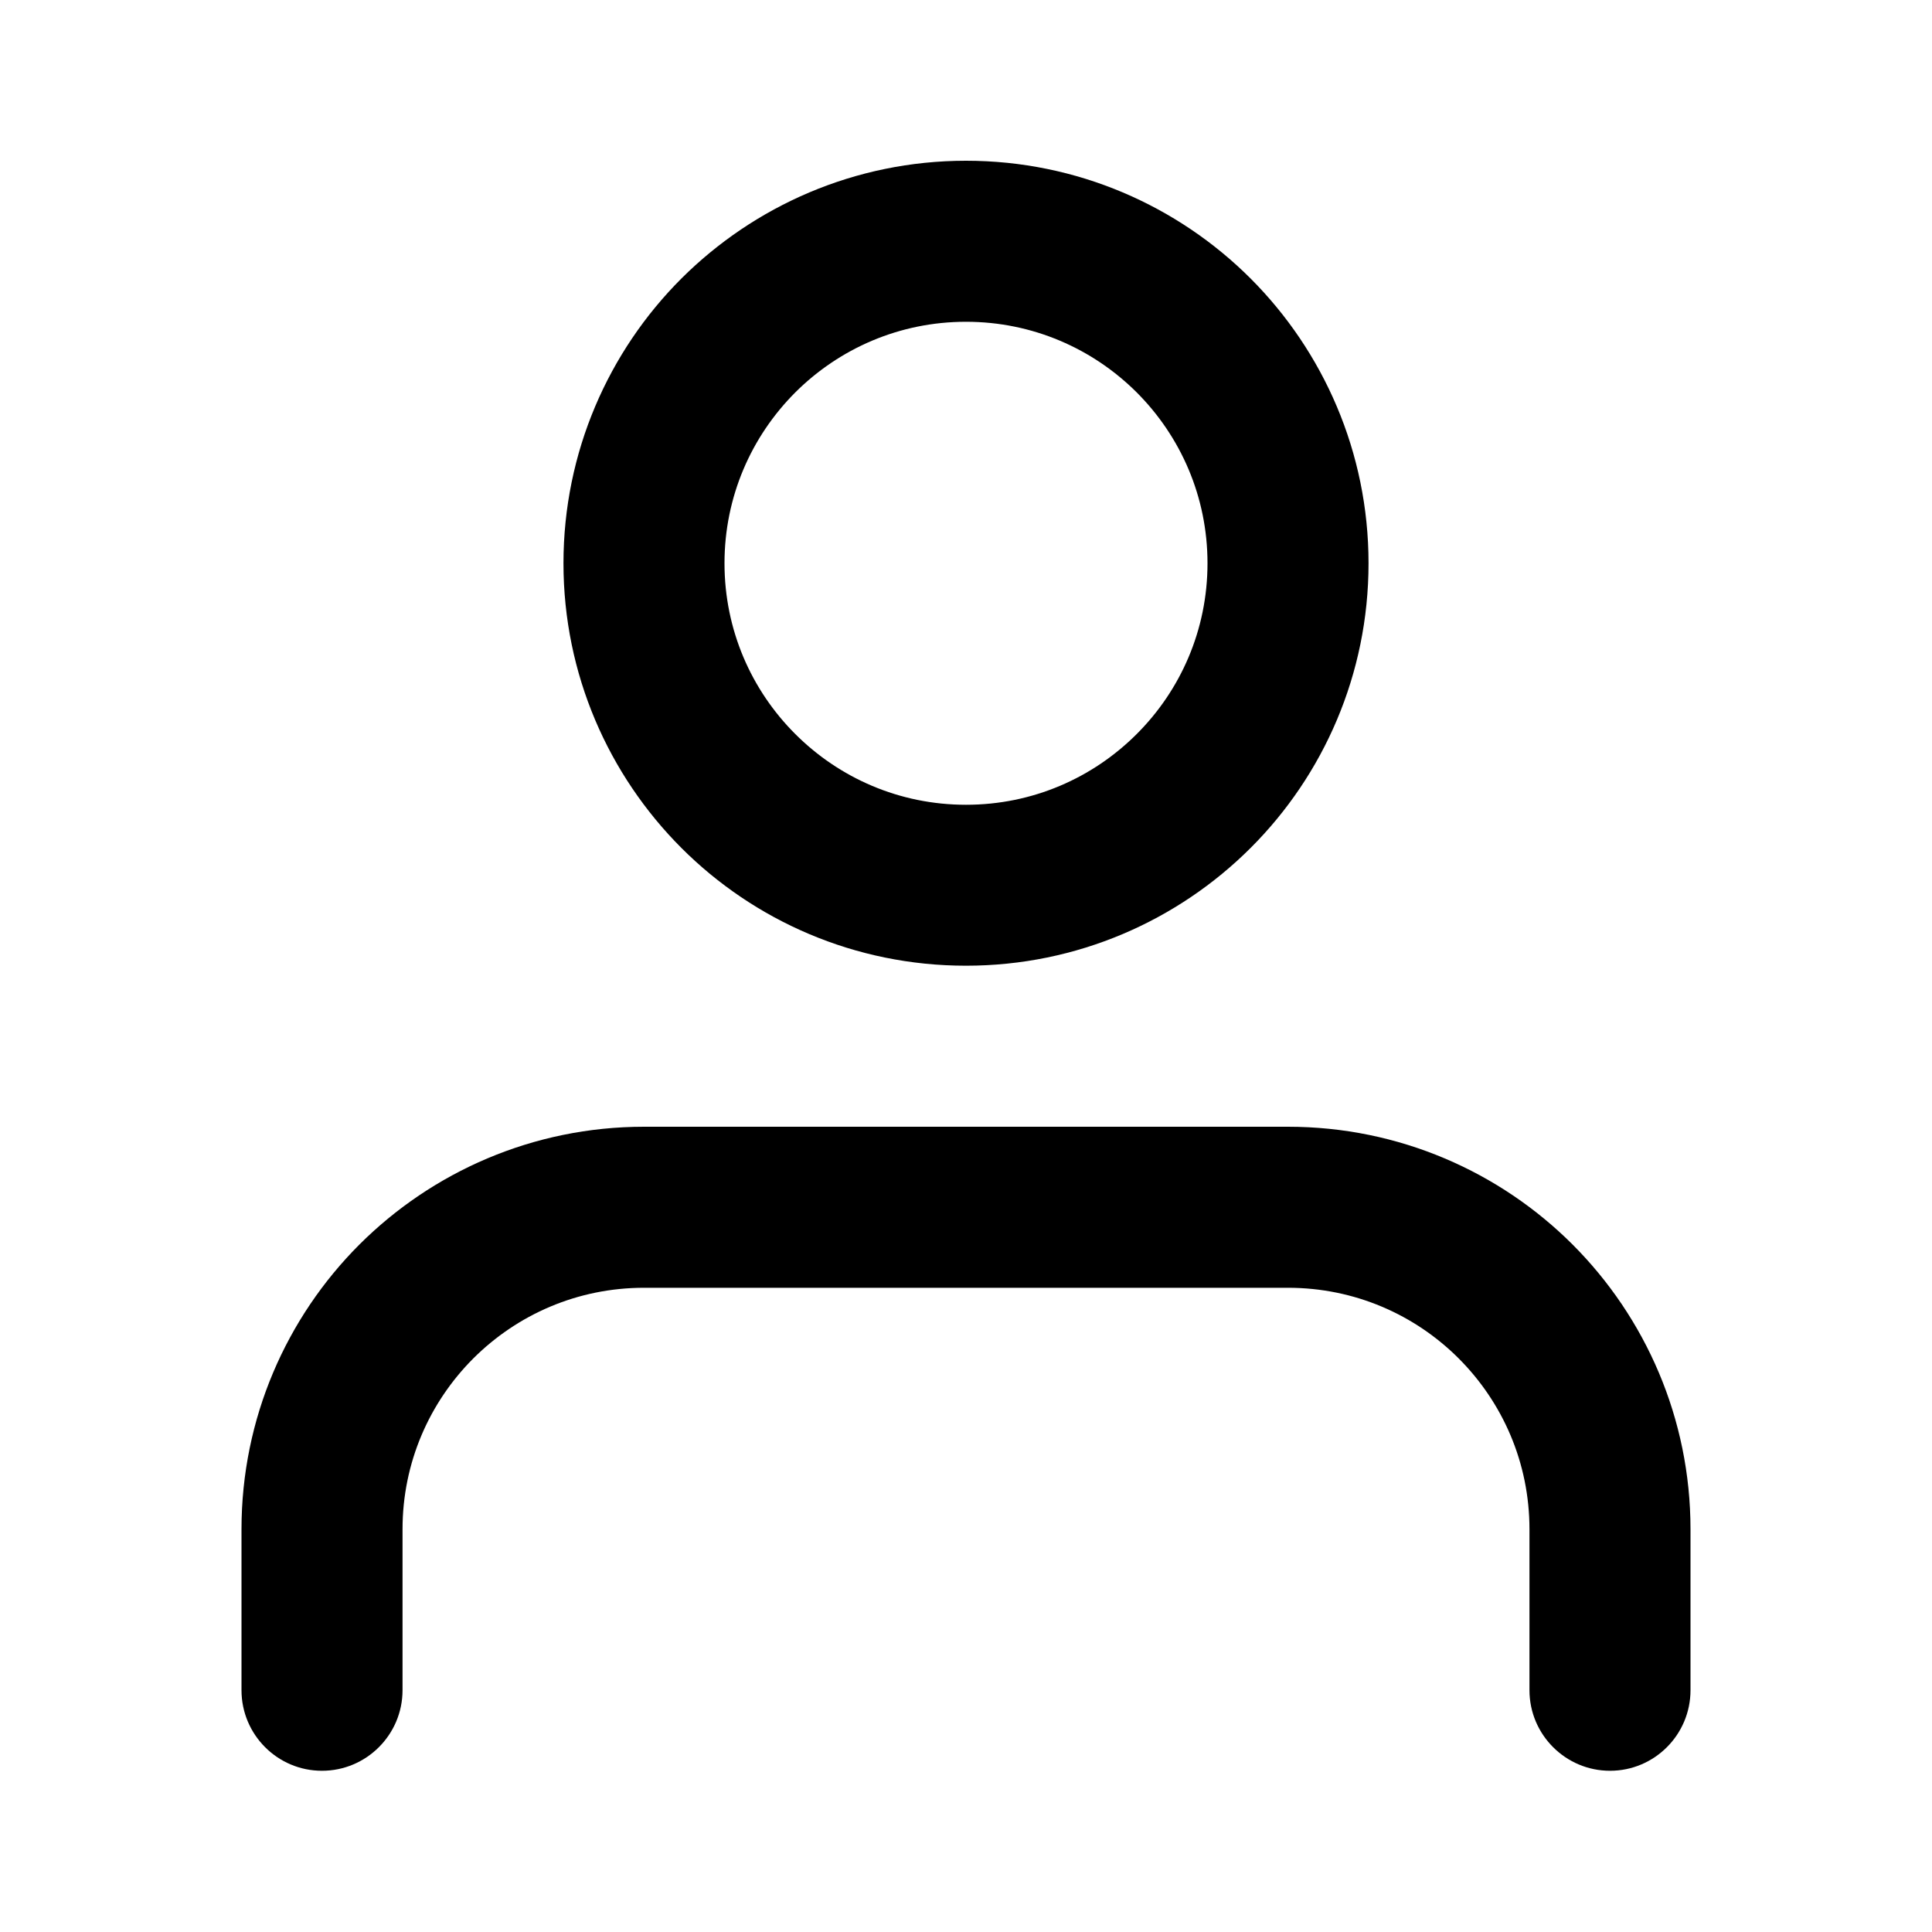
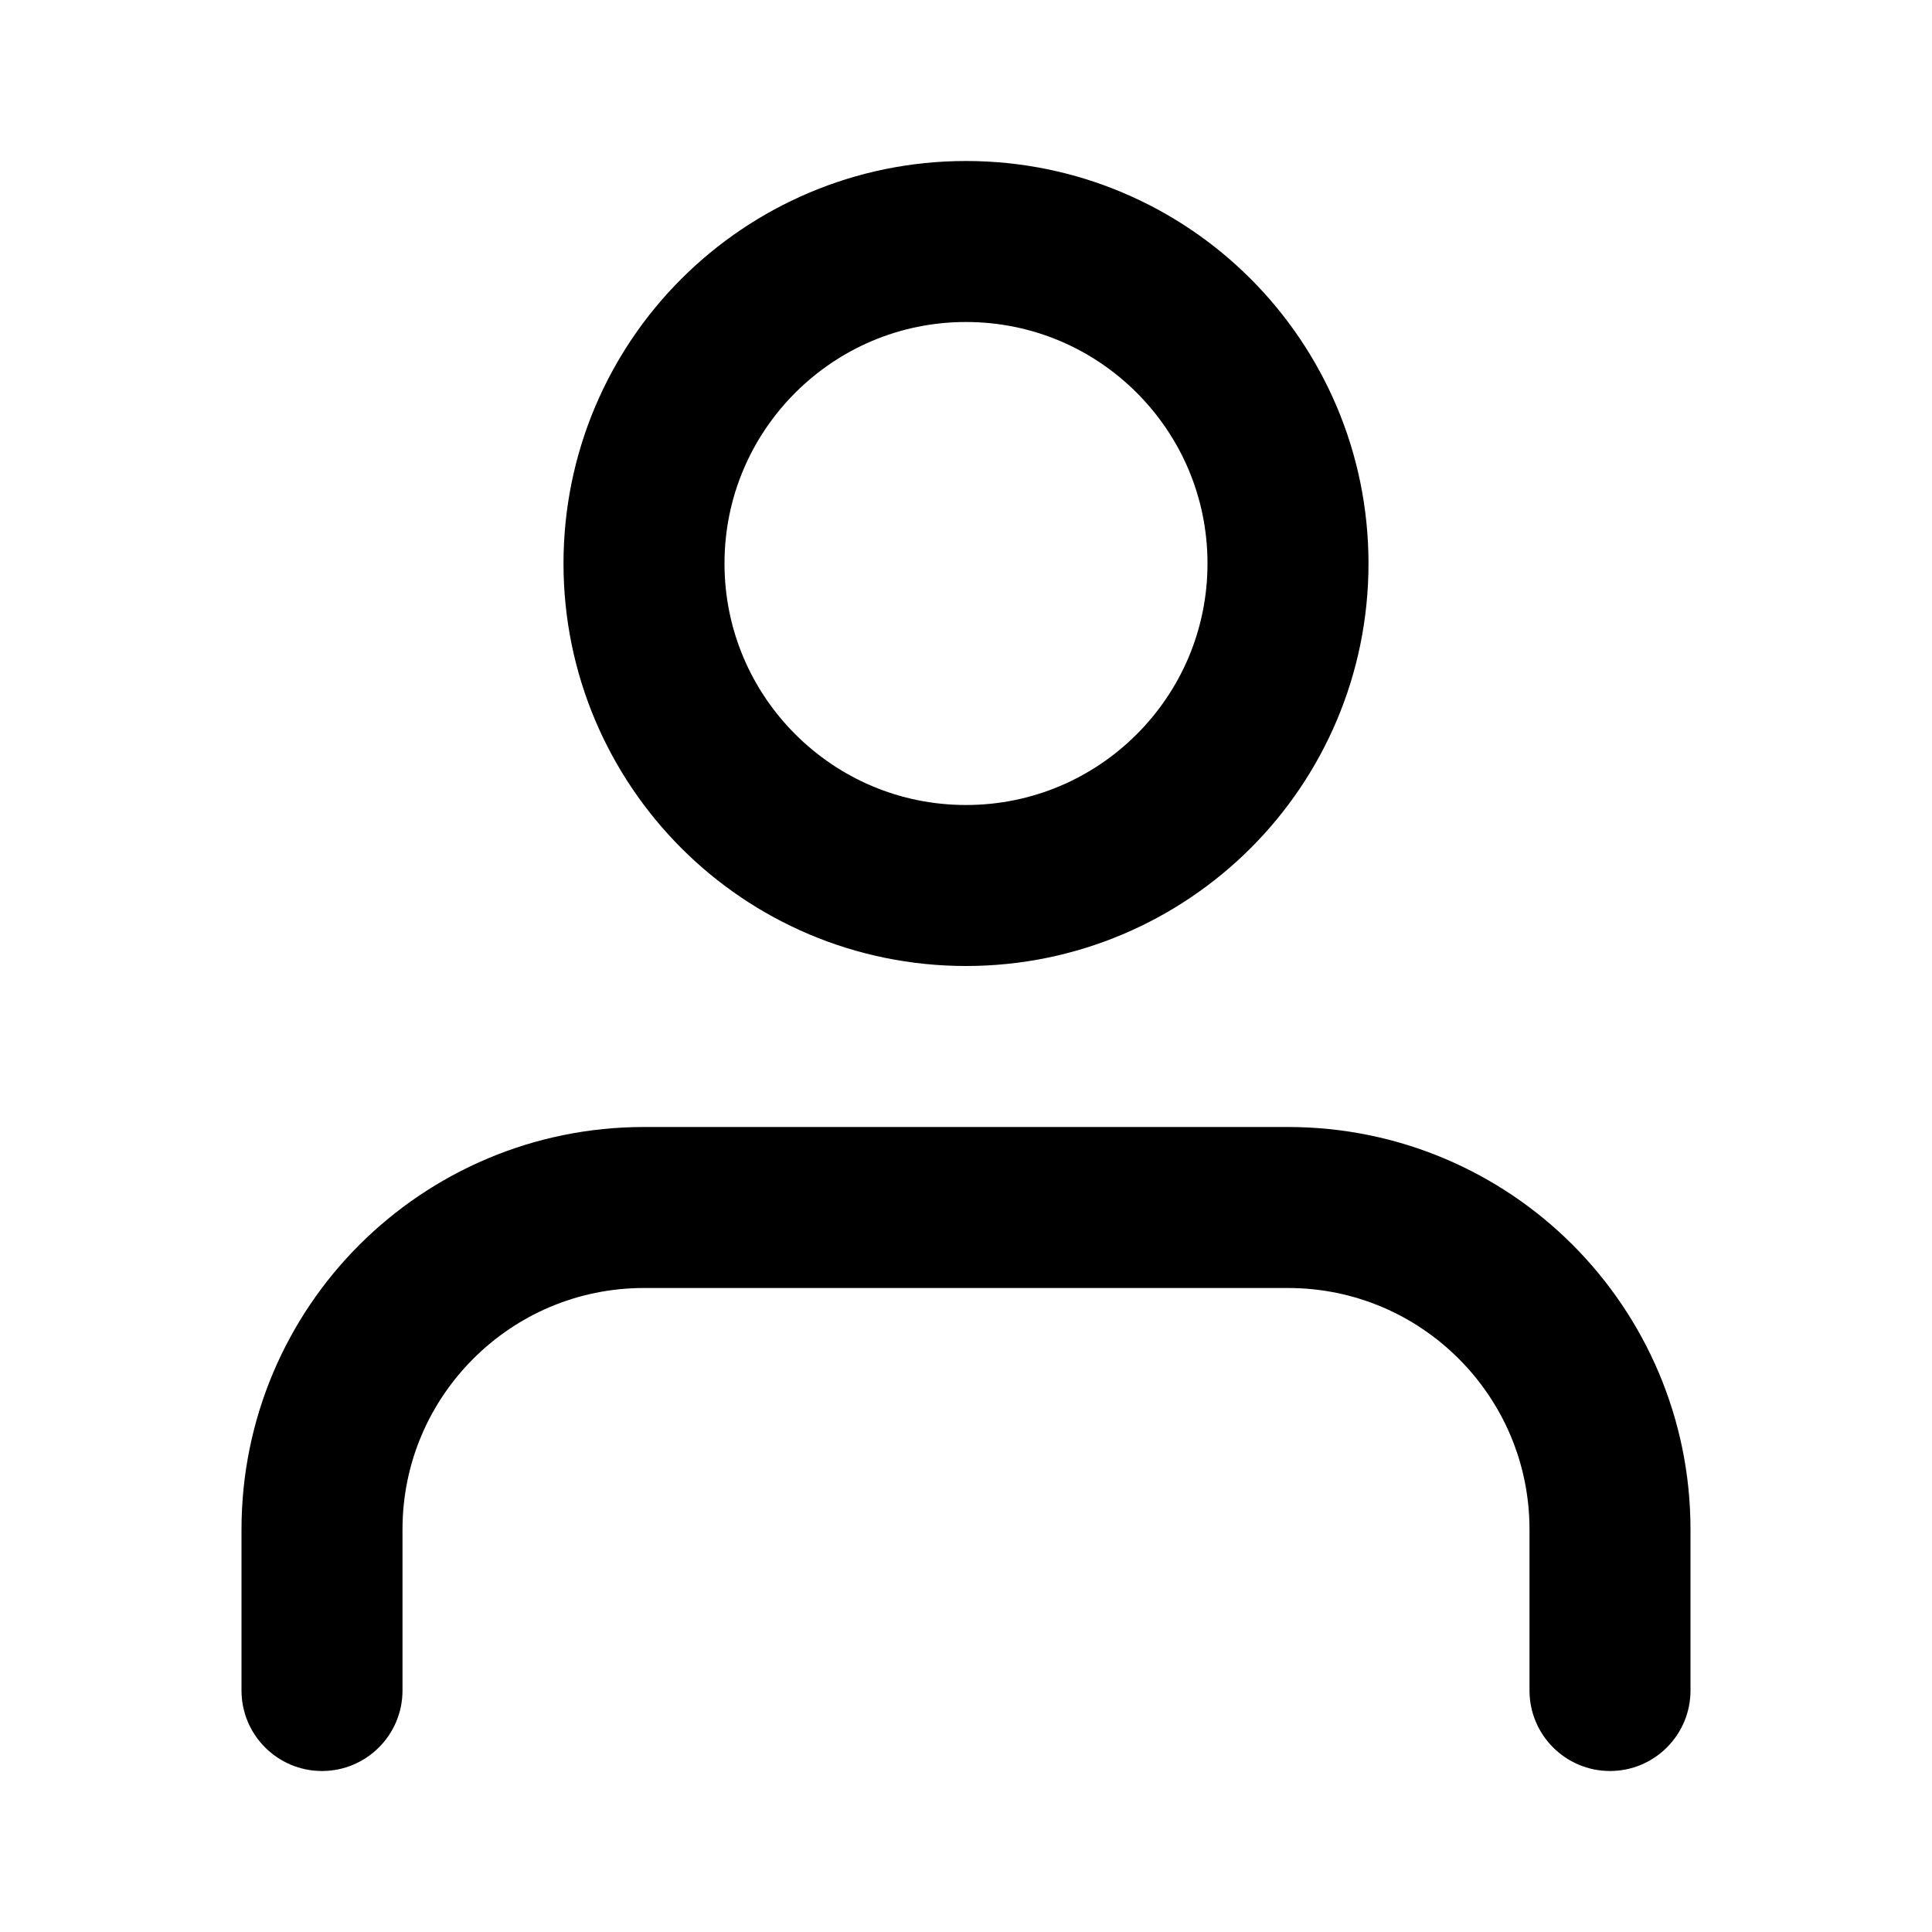
- <svg xmlns="http://www.w3.org/2000/svg" width="20" height="20" viewBox="0 0 20 20" fill="none">
-   <path d="M17.5 17.497V15.831C17.5 14.681 17.032 13.637 16.28 12.884C15.527 12.131 14.483 11.664 13.333 11.664H6.667C5.517 11.664 4.473 12.132 3.72 12.884C2.967 13.637 2.5 14.681 2.5 15.831V17.497C2.5 17.957 2.873 18.331 3.333 18.331C3.793 18.331 4.167 17.957 4.167 17.497V15.831C4.167 15.14 4.446 14.517 4.899 14.063C5.353 13.61 5.976 13.331 6.667 13.331H13.333C14.024 13.331 14.648 13.61 15.101 14.063C15.554 14.517 15.833 15.14 15.833 15.831V17.497C15.833 17.957 16.207 18.331 16.667 18.331C17.127 18.331 17.5 17.957 17.5 17.497ZM14.167 5.831C14.167 4.681 13.699 3.637 12.947 2.884C12.194 2.131 11.15 1.664 10 1.664C8.85 1.664 7.807 2.132 7.053 2.884C6.3 3.637 5.833 4.681 5.833 5.831C5.833 6.981 6.301 8.024 7.053 8.777C7.806 9.531 8.85 9.997 10 9.997C11.15 9.997 12.193 9.53 12.947 8.777C13.7 8.025 14.167 6.981 14.167 5.831ZM12.5 5.831C12.5 6.522 12.221 7.145 11.768 7.598C11.314 8.052 10.691 8.331 10 8.331C9.309 8.331 8.686 8.052 8.232 7.598C7.779 7.145 7.5 6.522 7.5 5.831C7.5 5.14 7.779 4.517 8.232 4.063C8.686 3.61 9.309 3.331 10 3.331C10.691 3.331 11.314 3.61 11.768 4.063C12.221 4.517 12.5 5.14 12.5 5.831Z" fill="black" />
+ <svg xmlns="http://www.w3.org/2000/svg" version="1.1" width="24" height="24" viewBox="0 0 24 24">
+   <path d="M21 21v-2c0-1.38-0.561-2.632-1.464-3.536s-2.156-1.464-3.536-1.464h-8c-1.38 0-2.632 0.561-3.536 1.464s-1.464 2.156-1.464 3.536v2c0 0.552 0.448 1 1 1s1-0.448 1-1v-2c0-0.829 0.335-1.577 0.879-2.121s1.292-0.879 2.121-0.879h8c0.829 0 1.577 0.335 2.121 0.879s0.879 1.292 0.879 2.121v2c0 0.552 0.448 1 1 1s1-0.448 1-1zM17 7c0-1.38-0.561-2.632-1.464-3.536s-2.156-1.464-3.536-1.464-2.632 0.561-3.536 1.464-1.464 2.156-1.464 3.536 0.561 2.632 1.464 3.536 2.156 1.464 3.536 1.464 2.632-0.561 3.536-1.464 1.464-2.156 1.464-3.536zM15 7c0 0.829-0.335 1.577-0.879 2.121s-1.292 0.879-2.121 0.879-1.577-0.335-2.121-0.879-0.879-1.292-0.879-2.121 0.335-1.577 0.879-2.121 1.292-0.879 2.121-0.879 1.577 0.335 2.121 0.879 0.879 1.292 0.879 2.121z" />
</svg>
